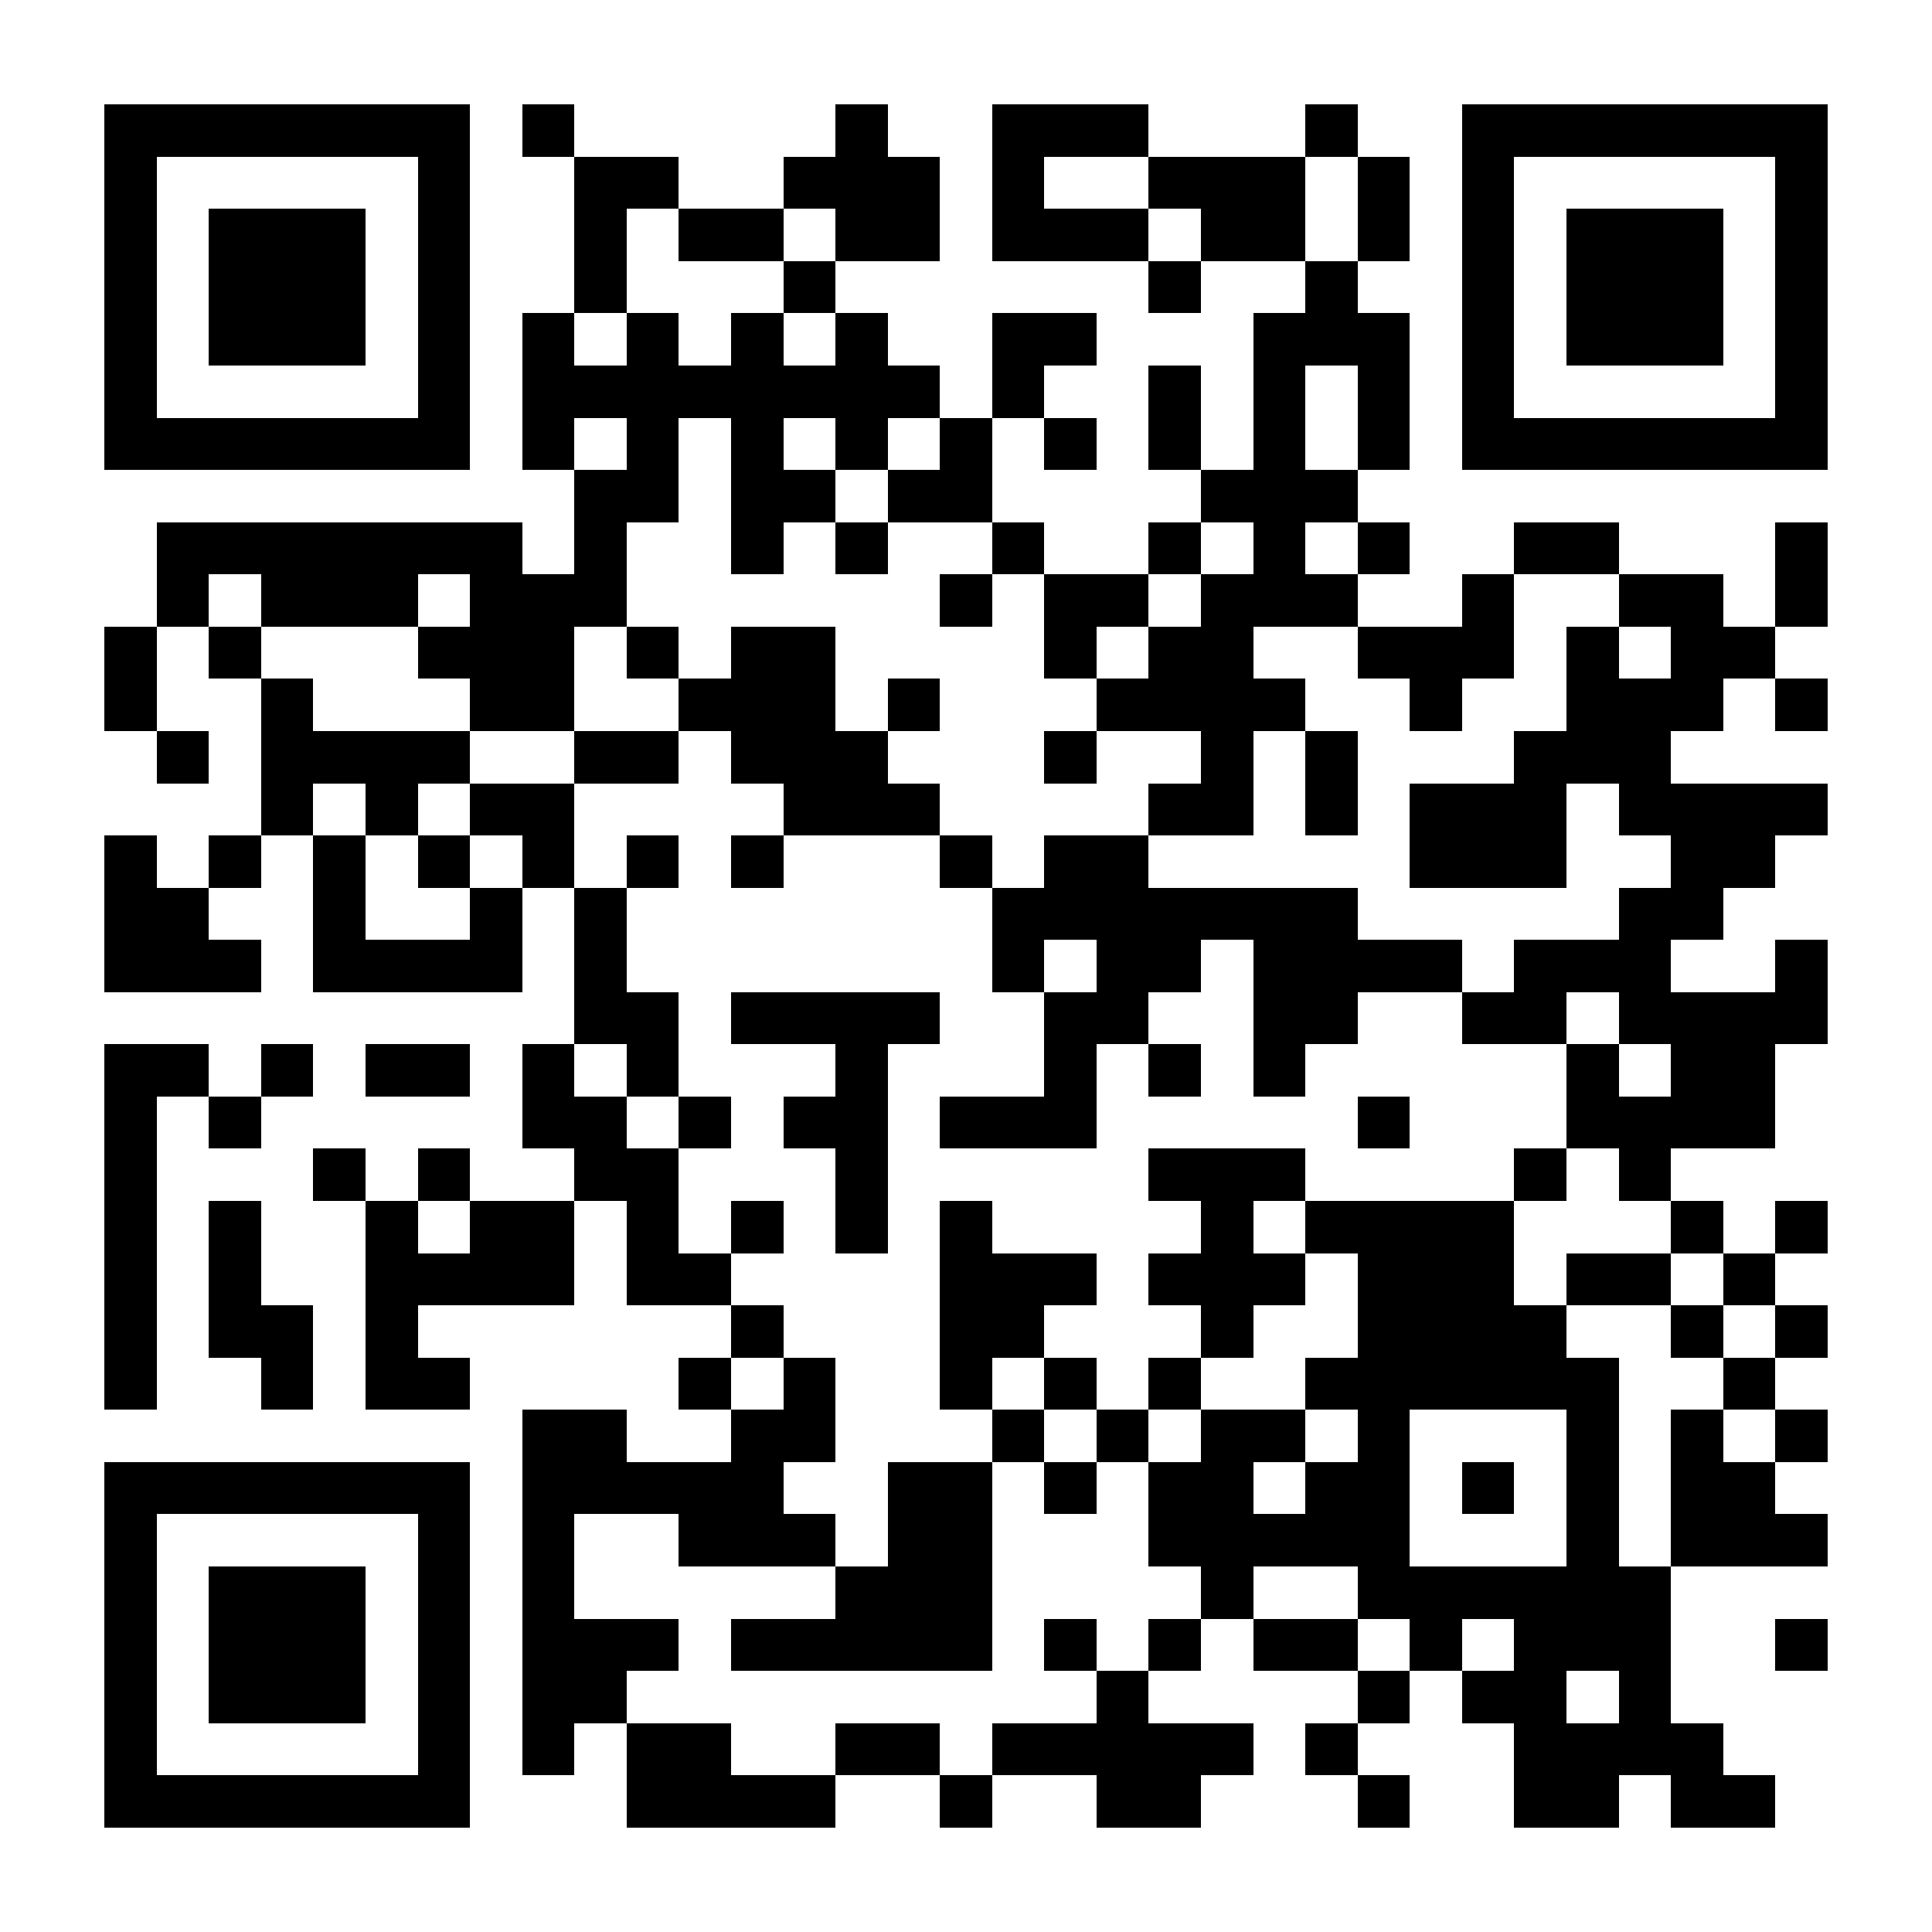
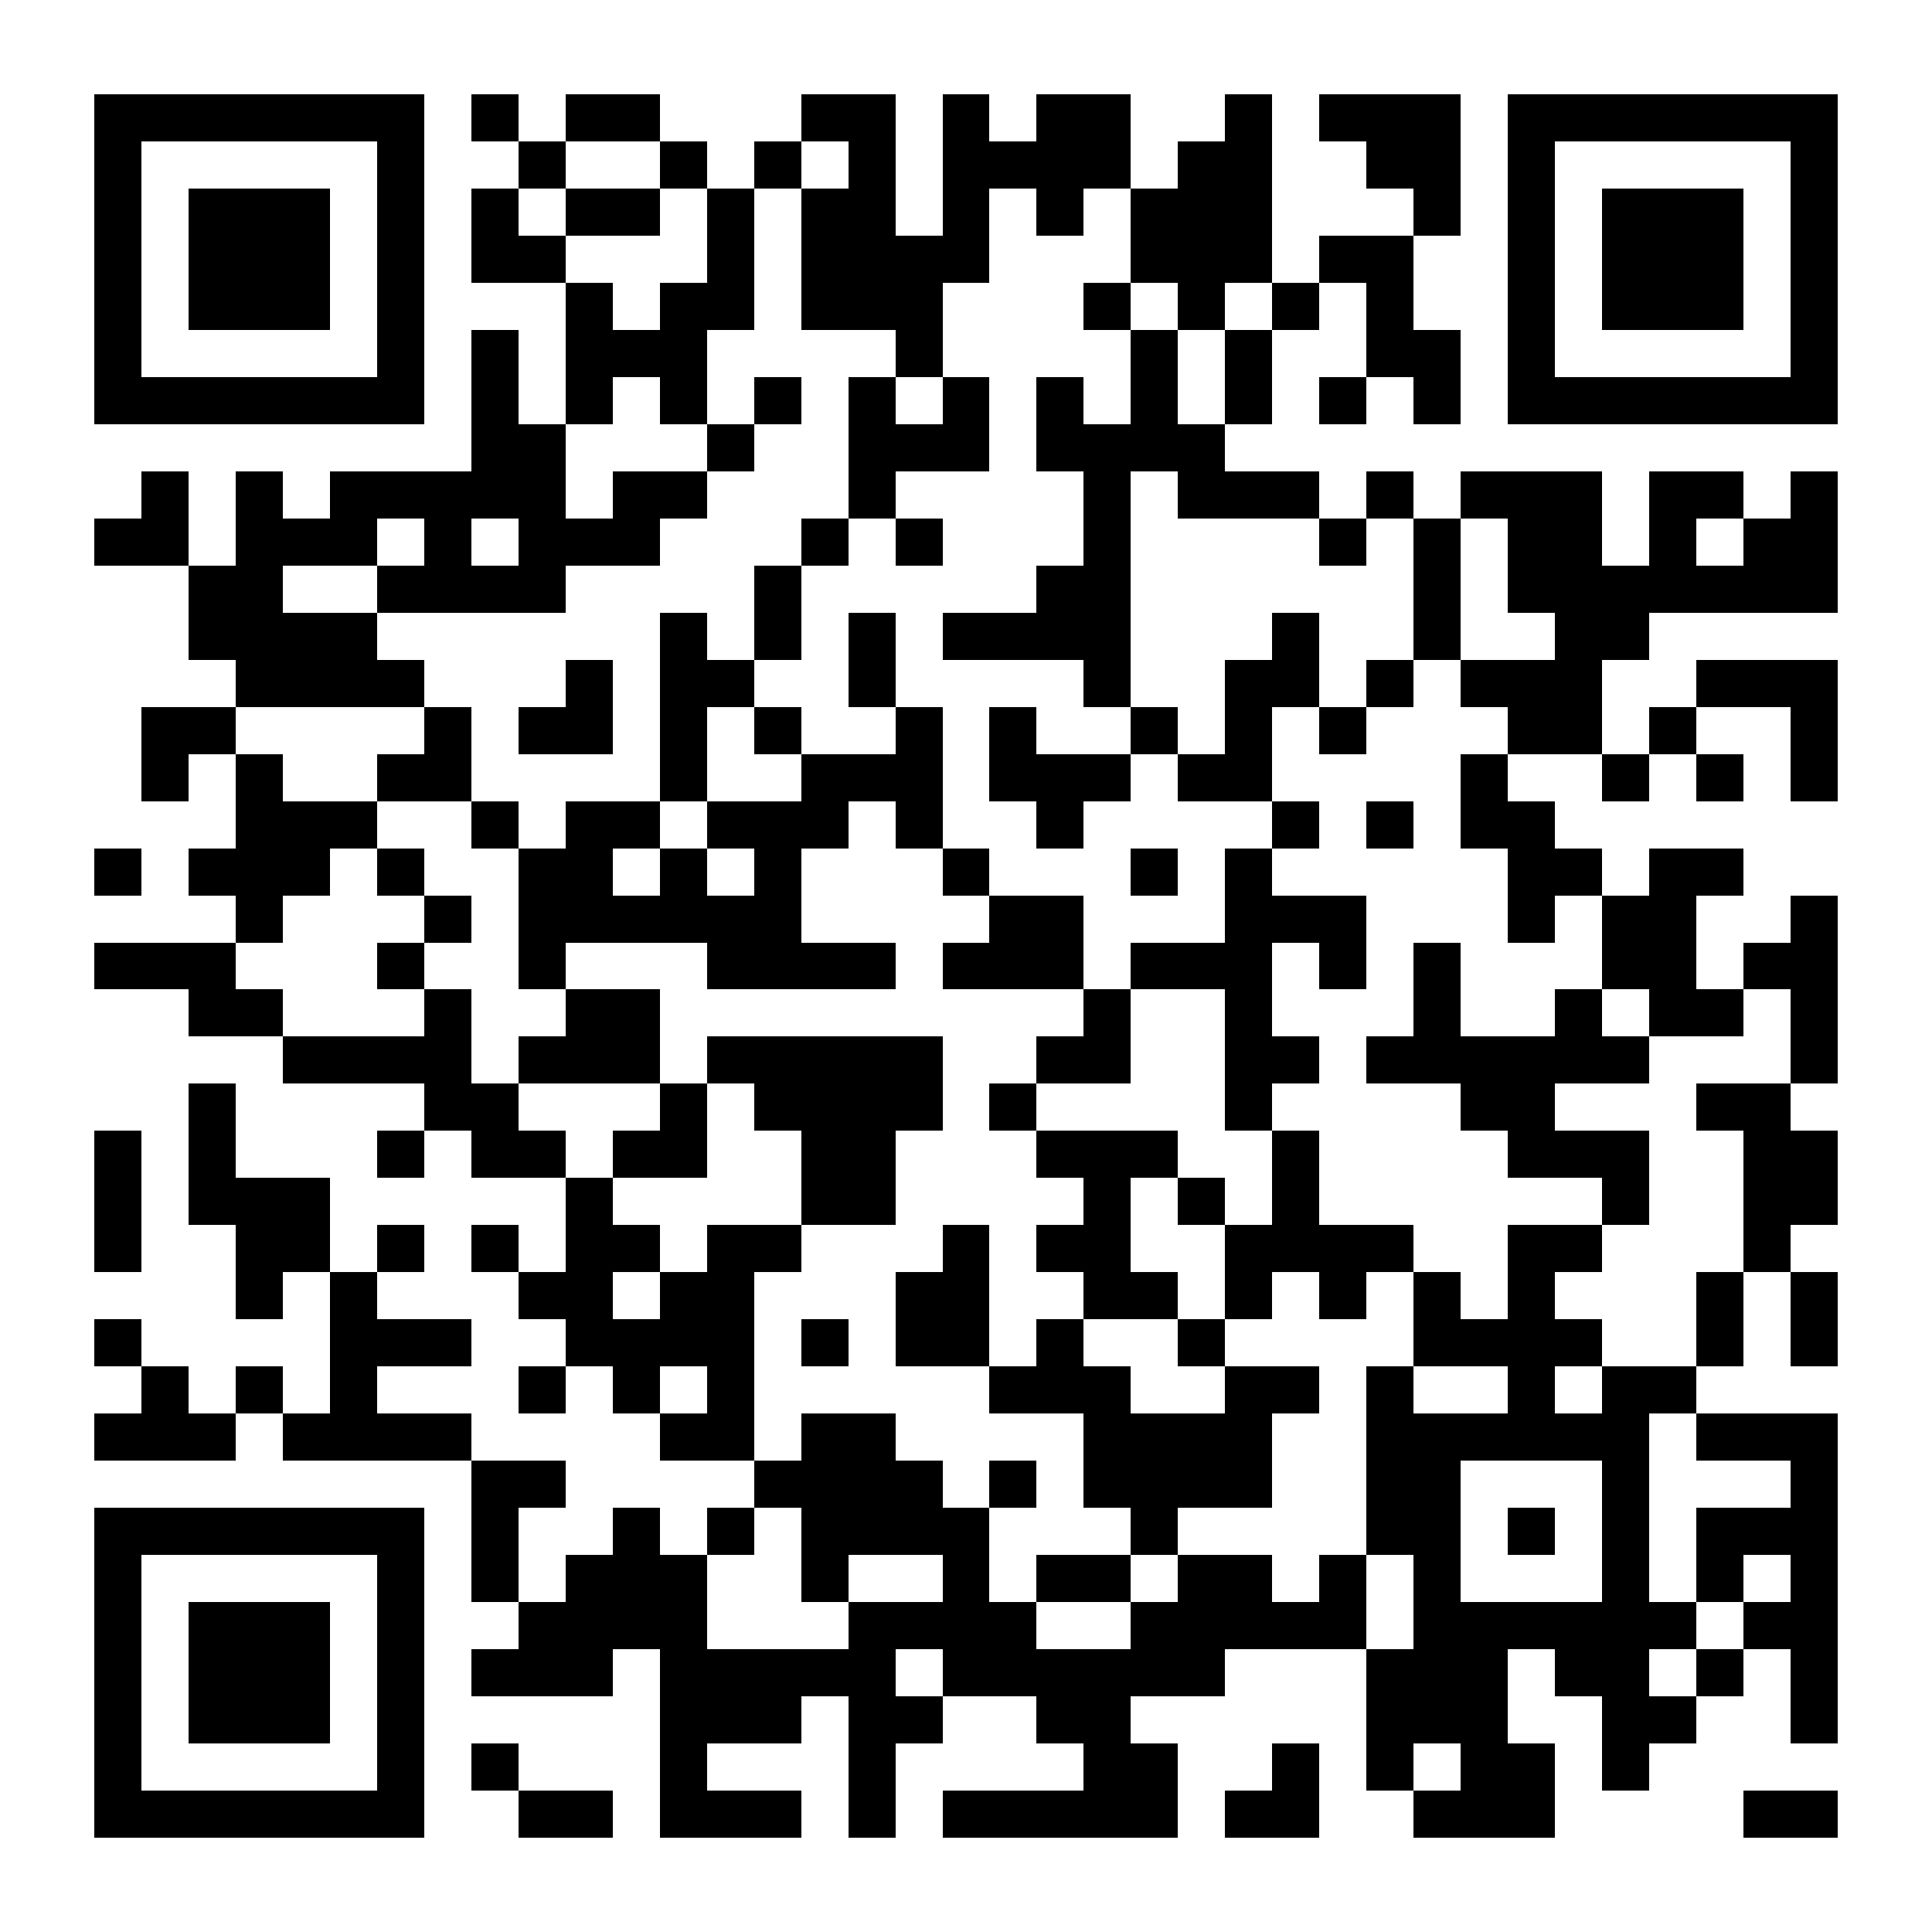
- <svg xmlns="http://www.w3.org/2000/svg" viewBox="0 0 37 37" shape-rendering="crispEdges">
-   <path fill="#ffffff" d="M0 0h37v37H0z" />
-   <path stroke="#000000" d="M2 2.5h7m1 0h1m5 0h1m2 0h3m3 0h1m2 0h7M2 3.5h1m5 0h1m2 0h2m2 0h3m1 0h1m2 0h3m1 0h1m1 0h1m5 0h1M2 4.5h1m1 0h3m1 0h1m2 0h1m1 0h2m1 0h2m1 0h3m1 0h2m1 0h1m1 0h1m1 0h3m1 0h1M2 5.5h1m1 0h3m1 0h1m2 0h1m3 0h1m6 0h1m2 0h1m2 0h1m1 0h3m1 0h1M2 6.5h1m1 0h3m1 0h1m1 0h1m1 0h1m1 0h1m1 0h1m2 0h2m3 0h3m1 0h1m1 0h3m1 0h1M2 7.5h1m5 0h1m1 0h8m1 0h1m2 0h1m1 0h1m1 0h1m1 0h1m5 0h1M2 8.5h7m1 0h1m1 0h1m1 0h1m1 0h1m1 0h1m1 0h1m1 0h1m1 0h1m1 0h1m1 0h7M11 9.5h2m1 0h2m1 0h2m4 0h3M3 10.5h7m1 0h1m2 0h1m1 0h1m2 0h1m2 0h1m1 0h1m1 0h1m2 0h2m3 0h1M3 11.5h1m1 0h3m1 0h3m6 0h1m1 0h2m1 0h3m2 0h1m2 0h2m1 0h1M2 12.5h1m1 0h1m3 0h3m1 0h1m1 0h2m4 0h1m1 0h2m2 0h3m1 0h1m1 0h2M2 13.5h1m2 0h1m3 0h2m2 0h3m1 0h1m3 0h4m2 0h1m2 0h3m1 0h1M3 14.5h1m1 0h4m2 0h2m1 0h3m3 0h1m2 0h1m1 0h1m3 0h3M5 15.5h1m1 0h1m1 0h2m4 0h3m4 0h2m1 0h1m1 0h3m1 0h4M2 16.5h1m1 0h1m1 0h1m1 0h1m1 0h1m1 0h1m1 0h1m3 0h1m1 0h2m5 0h3m2 0h2M2 17.5h2m2 0h1m2 0h1m1 0h1m7 0h7m5 0h2M2 18.5h3m1 0h4m1 0h1m7 0h1m1 0h2m1 0h4m1 0h3m2 0h1M11 19.5h2m1 0h4m2 0h2m2 0h2m2 0h2m1 0h4M2 20.5h2m1 0h1m1 0h2m1 0h1m1 0h1m3 0h1m3 0h1m1 0h1m1 0h1m5 0h1m1 0h2M2 21.5h1m1 0h1m5 0h2m1 0h1m1 0h2m1 0h3m5 0h1m3 0h4M2 22.5h1m3 0h1m1 0h1m2 0h2m3 0h1m5 0h3m4 0h1m1 0h1M2 23.5h1m1 0h1m2 0h1m1 0h2m1 0h1m1 0h1m1 0h1m1 0h1m4 0h1m1 0h4m3 0h1m1 0h1M2 24.5h1m1 0h1m2 0h4m1 0h2m4 0h3m1 0h3m1 0h3m1 0h2m1 0h1M2 25.5h1m1 0h2m1 0h1m6 0h1m3 0h2m3 0h1m2 0h4m2 0h1m1 0h1M2 26.5h1m2 0h1m1 0h2m4 0h1m1 0h1m2 0h1m1 0h1m1 0h1m2 0h6m2 0h1M10 27.5h2m2 0h2m3 0h1m1 0h1m1 0h2m1 0h1m3 0h1m1 0h1m1 0h1M2 28.5h7m1 0h5m2 0h2m1 0h1m1 0h2m1 0h2m1 0h1m1 0h1m1 0h2M2 29.5h1m5 0h1m1 0h1m2 0h3m1 0h2m3 0h5m3 0h1m1 0h3M2 30.5h1m1 0h3m1 0h1m1 0h1m5 0h3m4 0h1m2 0h6M2 31.5h1m1 0h3m1 0h1m1 0h3m1 0h5m1 0h1m1 0h1m1 0h2m1 0h1m1 0h3m2 0h1M2 32.5h1m1 0h3m1 0h1m1 0h2m9 0h1m4 0h1m1 0h2m1 0h1M2 33.5h1m5 0h1m1 0h1m1 0h2m2 0h2m1 0h5m1 0h1m3 0h4M2 34.5h7m3 0h4m2 0h1m2 0h2m3 0h1m2 0h2m1 0h2" />
+ <svg xmlns="http://www.w3.org/2000/svg" viewBox="0 0 41 41" shape-rendering="crispEdges">
+   <path fill="#ffffff" d="M0 0h41v41H0z" />
+   <path stroke="#000000" d="M2 2.5h7m1 0h1m1 0h2m3 0h2m1 0h1m1 0h2m2 0h1m1 0h3m1 0h7M2 3.5h1m5 0h1m2 0h1m2 0h1m1 0h1m1 0h1m1 0h4m1 0h2m2 0h2m1 0h1m5 0h1M2 4.5h1m1 0h3m1 0h1m1 0h1m1 0h2m1 0h1m1 0h2m1 0h1m1 0h1m1 0h3m3 0h1m1 0h1m1 0h3m1 0h1M2 5.5h1m1 0h3m1 0h1m1 0h2m3 0h1m1 0h4m3 0h3m1 0h2m2 0h1m1 0h3m1 0h1M2 6.5h1m1 0h3m1 0h1m3 0h1m1 0h2m1 0h3m3 0h1m1 0h1m1 0h1m1 0h1m2 0h1m1 0h3m1 0h1M2 7.5h1m5 0h1m1 0h1m1 0h3m4 0h1m4 0h1m1 0h1m2 0h2m1 0h1m5 0h1M2 8.5h7m1 0h1m1 0h1m1 0h1m1 0h1m1 0h1m1 0h1m1 0h1m1 0h1m1 0h1m1 0h1m1 0h1m1 0h7M10 9.5h2m3 0h1m2 0h3m1 0h4M3 10.5h1m1 0h1m1 0h5m1 0h2m3 0h1m4 0h1m1 0h3m1 0h1m1 0h3m1 0h2m1 0h1M2 11.5h2m1 0h3m1 0h1m1 0h3m3 0h1m1 0h1m3 0h1m4 0h1m1 0h1m1 0h2m1 0h1m1 0h2M4 12.5h2m2 0h4m4 0h1m5 0h2m6 0h1m1 0h7M4 13.5h4m6 0h1m1 0h1m1 0h1m1 0h4m3 0h1m2 0h1m2 0h2M5 14.5h4m3 0h1m1 0h2m2 0h1m4 0h1m2 0h2m1 0h1m1 0h3m2 0h3M3 15.5h2m4 0h1m1 0h2m1 0h1m1 0h1m2 0h1m1 0h1m2 0h1m1 0h1m1 0h1m3 0h2m1 0h1m2 0h1M3 16.5h1m1 0h1m2 0h2m4 0h1m2 0h3m1 0h3m1 0h2m4 0h1m2 0h1m1 0h1m1 0h1M5 17.5h3m2 0h1m1 0h2m1 0h3m1 0h1m2 0h1m4 0h1m1 0h1m1 0h2M2 18.5h1m1 0h3m1 0h1m2 0h2m1 0h1m1 0h1m3 0h1m3 0h1m1 0h1m5 0h2m1 0h2M5 19.5h1m3 0h1m1 0h6m4 0h2m3 0h3m3 0h1m1 0h2m2 0h1M2 20.5h3m3 0h1m2 0h1m3 0h4m1 0h3m1 0h3m1 0h1m1 0h1m3 0h2m1 0h2M4 21.5h2m3 0h1m2 0h2m9 0h1m2 0h1m3 0h1m2 0h1m1 0h2m1 0h1M6 22.5h4m1 0h3m1 0h5m2 0h2m2 0h2m1 0h6m3 0h1M4 23.5h1m4 0h2m3 0h1m1 0h4m1 0h1m4 0h1m4 0h2m3 0h2M2 24.5h1m1 0h1m3 0h1m1 0h2m1 0h2m2 0h2m3 0h3m2 0h1m4 0h3m2 0h2M2 25.5h1m1 0h3m5 0h1m4 0h2m4 0h1m1 0h1m1 0h1m6 0h1m2 0h2M2 26.5h1m2 0h2m1 0h1m1 0h1m1 0h2m1 0h2m3 0h1m1 0h2m2 0h4m2 0h2m3 0h1M5 27.5h1m1 0h1m3 0h2m1 0h2m3 0h2m2 0h2m1 0h1m1 0h1m1 0h1m1 0h1m3 0h1m1 0h1M2 28.5h1m4 0h3m2 0h4m1 0h1m1 0h2m1 0h1m2 0h1m4 0h4m2 0h1m1 0h1M3 29.5h1m1 0h1m1 0h1m3 0h1m1 0h1m1 0h1m5 0h3m2 0h2m1 0h1m2 0h1m1 0h2M2 30.5h3m1 0h4m4 0h2m1 0h2m4 0h4m2 0h6m1 0h3M10 31.5h2m4 0h4m1 0h1m1 0h4m2 0h2m3 0h1m3 0h1M2 32.5h7m1 0h1m2 0h1m1 0h1m1 0h4m3 0h1m4 0h2m1 0h1m1 0h1m1 0h3M2 33.5h1m5 0h1m1 0h1m1 0h3m2 0h1m2 0h1m1 0h2m1 0h2m1 0h1m1 0h1m3 0h1m1 0h1m1 0h1M2 34.5h1m1 0h3m1 0h1m2 0h4m3 0h4m2 0h5m1 0h6m1 0h2M2 35.5h1m1 0h3m1 0h1m1 0h3m1 0h5m1 0h6m3 0h3m1 0h2m1 0h1m1 0h1M2 36.5h1m1 0h3m1 0h1m5 0h3m1 0h2m2 0h2m5 0h3m2 0h2m2 0h1M2 37.5h1m5 0h1m1 0h1m3 0h1m3 0h1m4 0h2m2 0h1m1 0h1m1 0h2m1 0h1M2 38.5h7m2 0h2m1 0h3m1 0h1m1 0h5m1 0h2m2 0h3m4 0h2" />
</svg>
